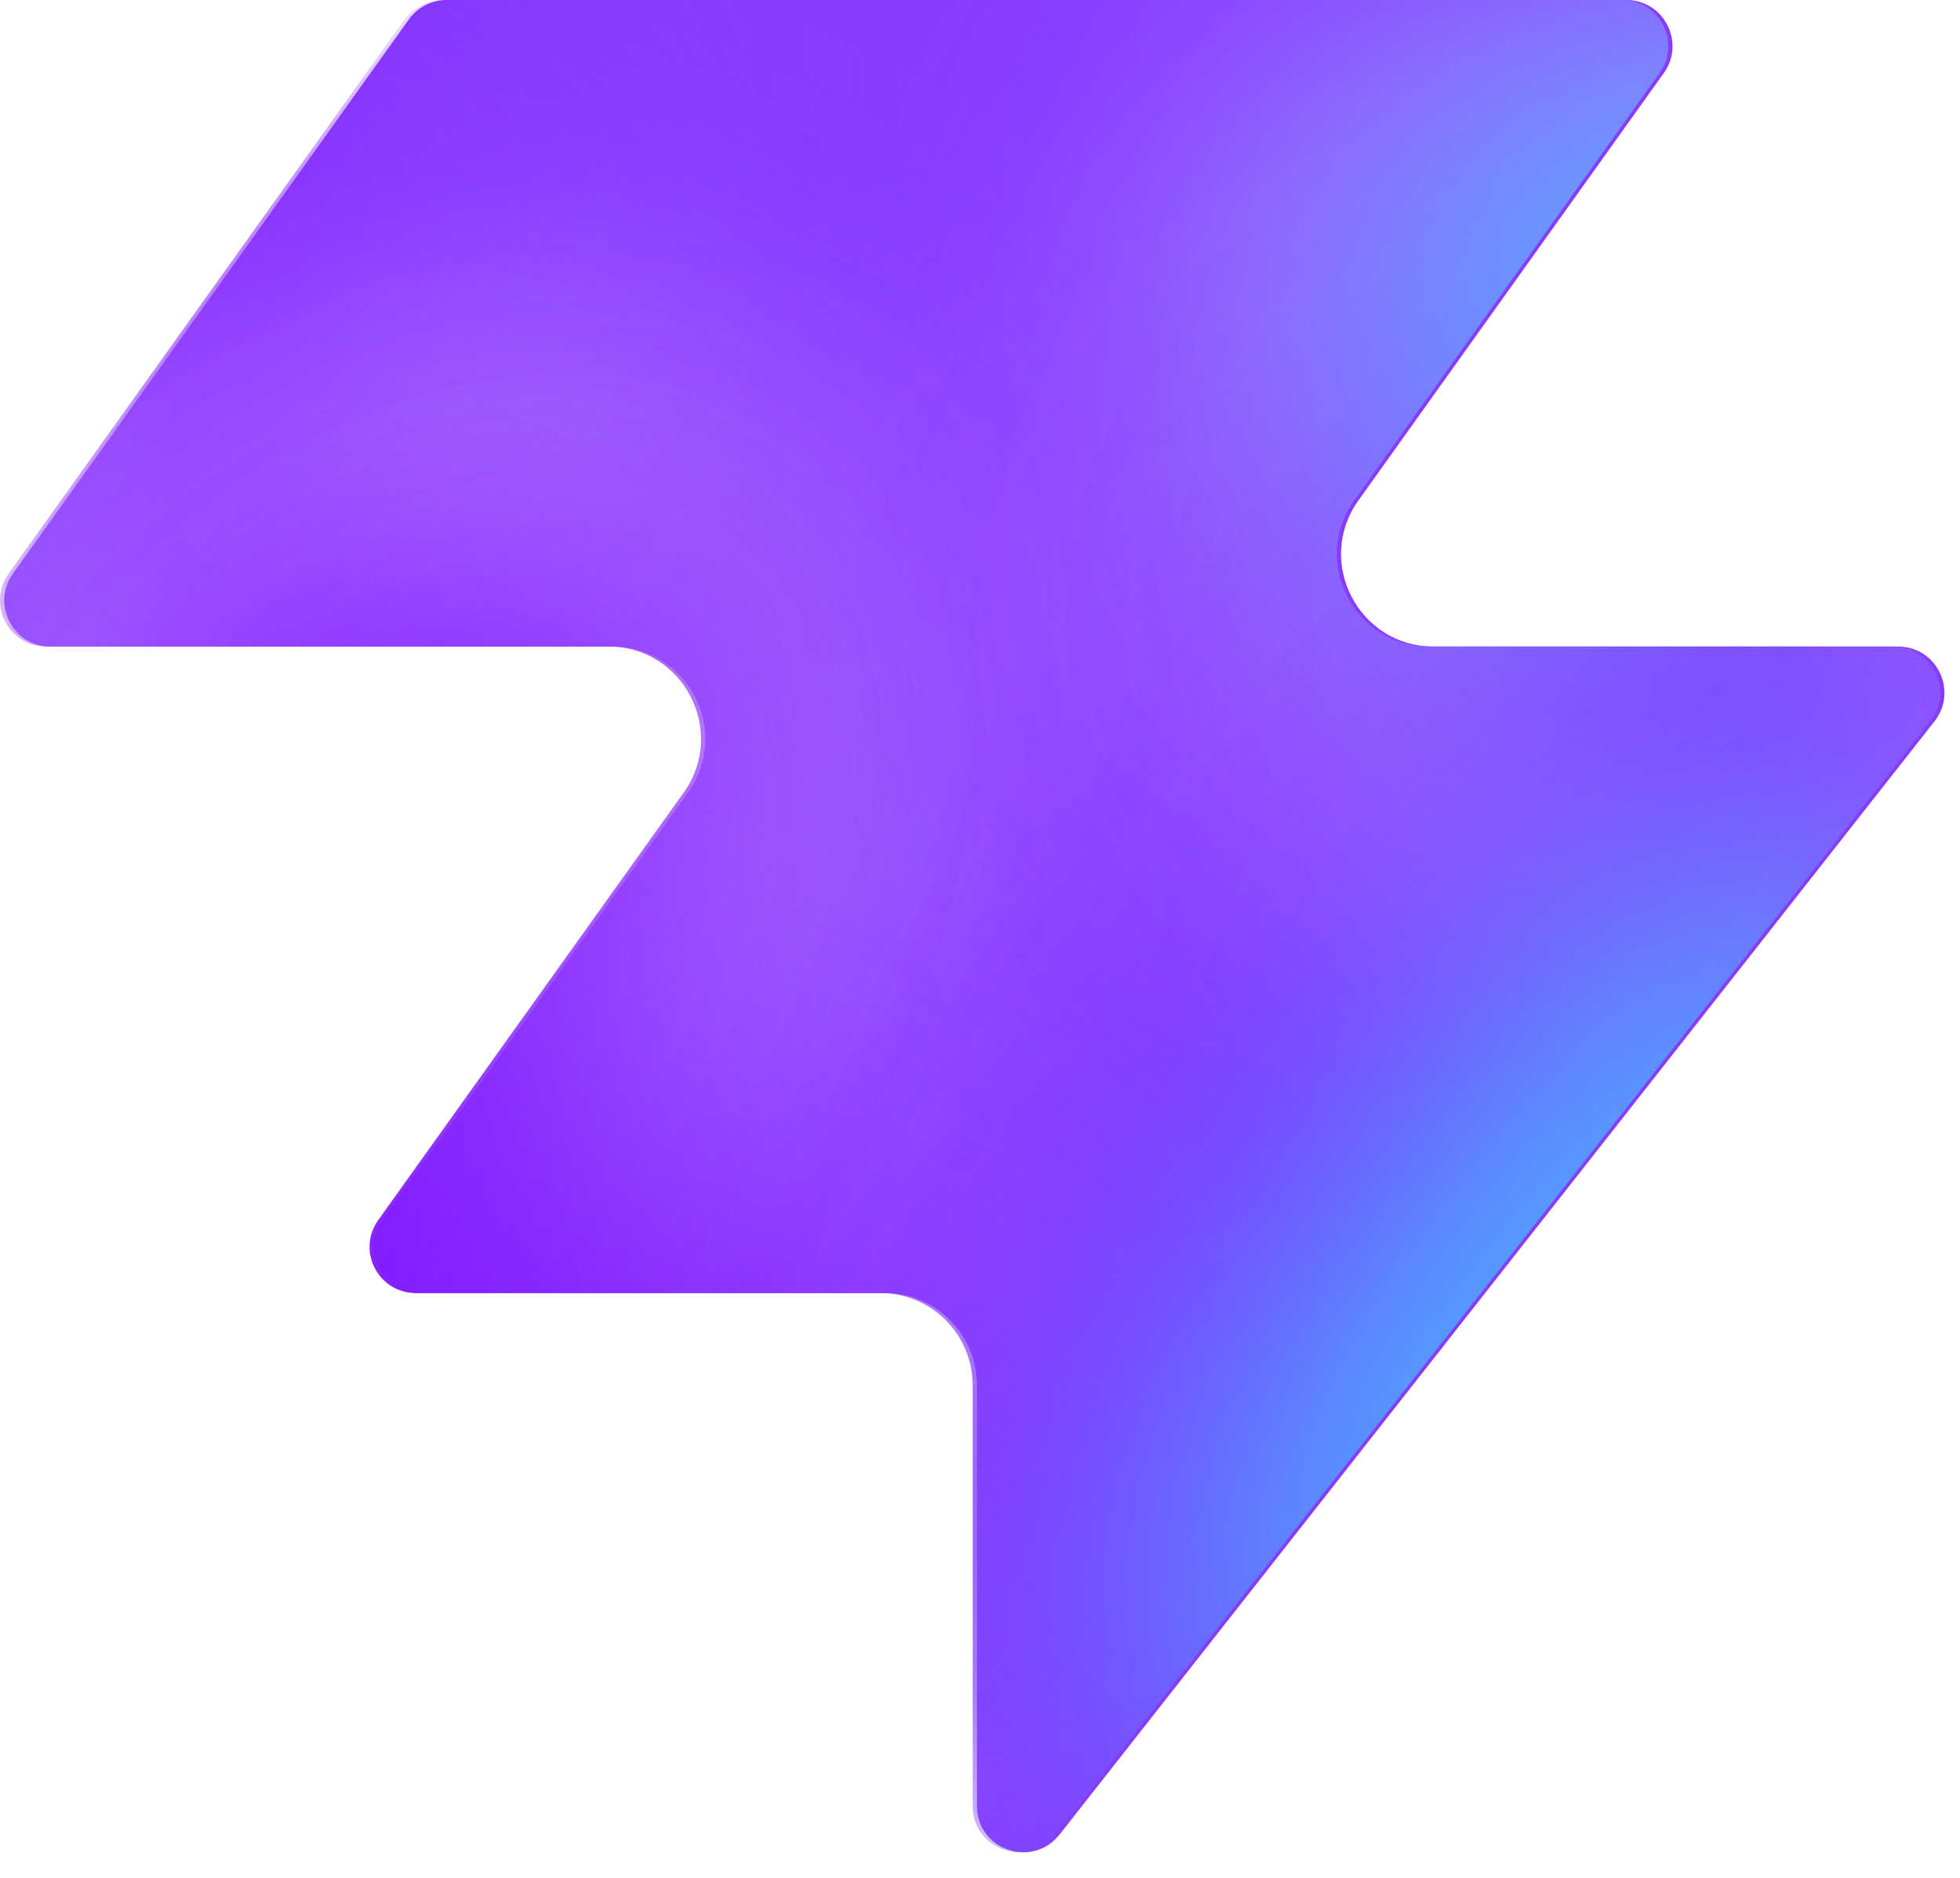
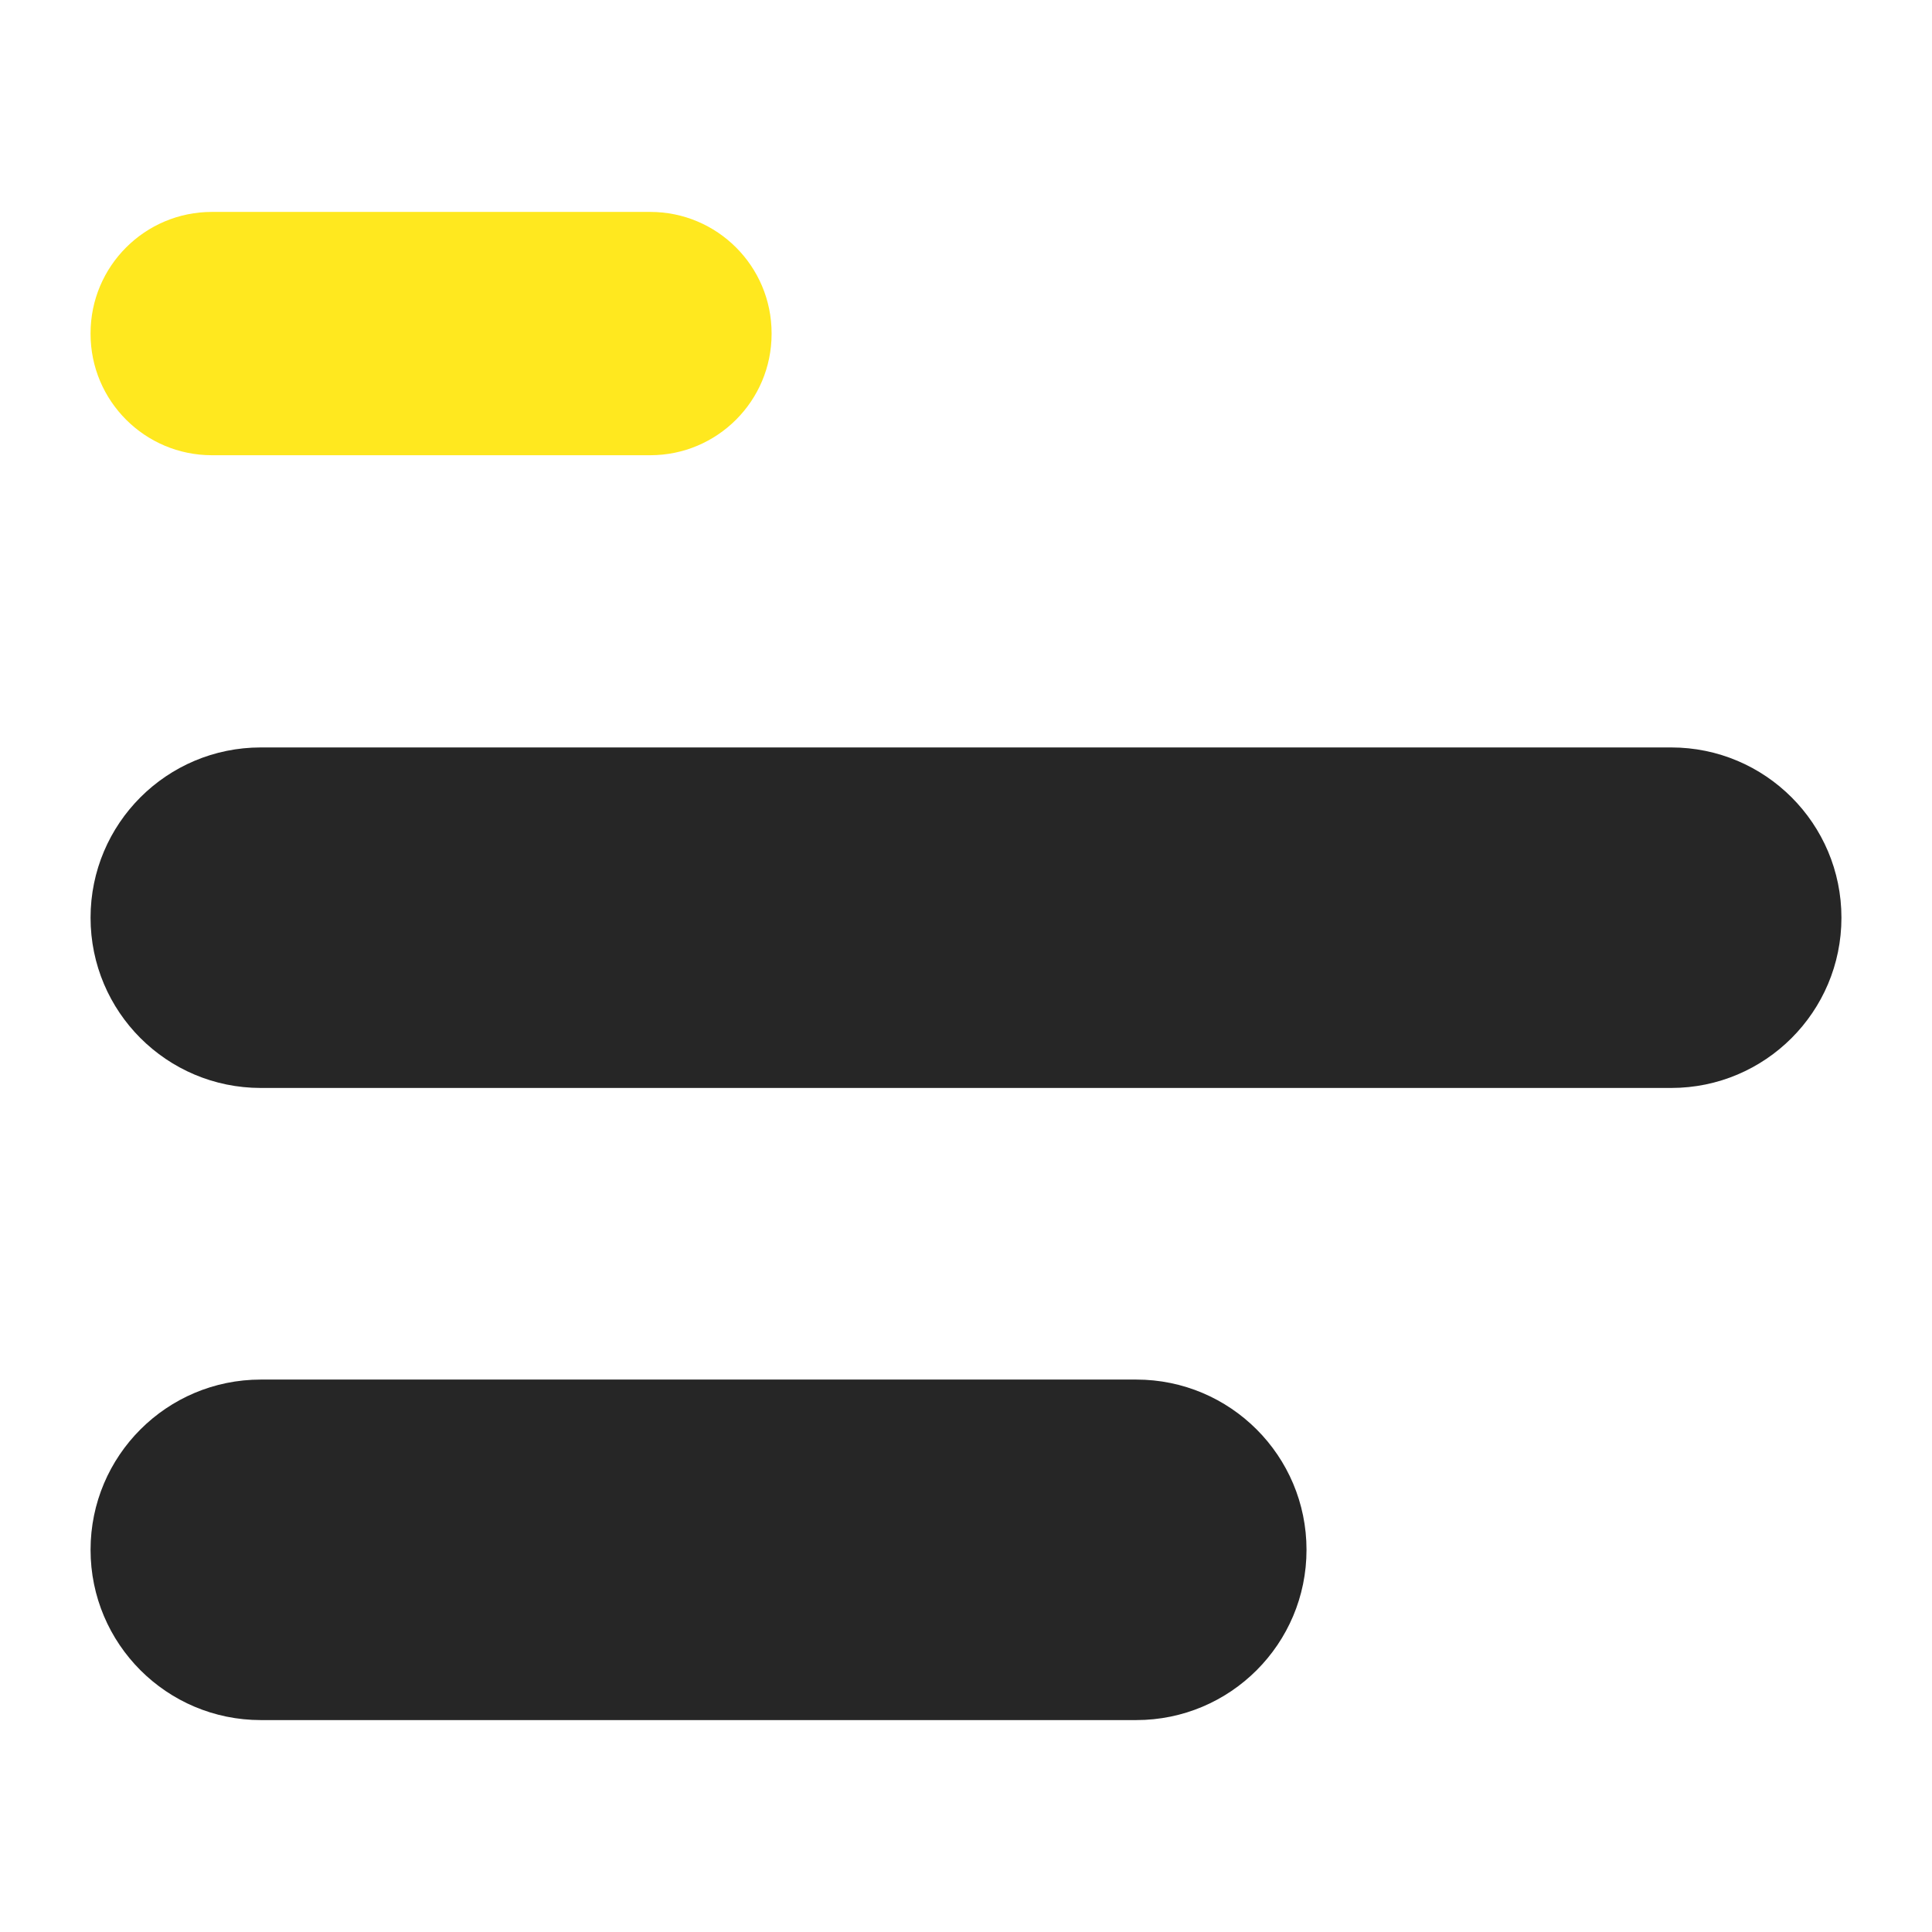
- <svg xmlns="http://www.w3.org/2000/svg" width="48" height="46" fill="none" viewBox="0 0 48 46">
-   <path fill="#863bff" d="M25.946 44.938c-.664.845-2.021.375-2.021-.698V33.937a2.26 2.26 0 0 0-2.262-2.262H10.287c-.92 0-1.456-1.04-.92-1.788l7.48-10.471c1.07-1.497 0-3.578-1.842-3.578H1.237c-.92 0-1.456-1.04-.92-1.788L10.013.474c.214-.297.556-.474.92-.474h28.894c.92 0 1.456 1.04.92 1.788l-7.48 10.471c-1.07 1.498 0 3.579 1.842 3.579h11.377c.943 0 1.473 1.088.89 1.83L25.947 44.94z" style="fill:#863bff;fill:color(display-p3 .525 .23 1);fill-opacity:1" />
-   <mask id="a" width="48" height="46" x="0" y="0" maskUnits="userSpaceOnUse" style="mask-type:alpha">
-     <path fill="#000" d="M25.842 44.938c-.664.844-2.021.375-2.021-.698V33.937a2.26 2.26 0 0 0-2.262-2.262H10.183c-.92 0-1.456-1.04-.92-1.788l7.48-10.471c1.07-1.498 0-3.579-1.842-3.579H1.133c-.92 0-1.456-1.04-.92-1.787L9.91.473c.214-.297.556-.474.92-.474h28.894c.92 0 1.456 1.04.92 1.788l-7.48 10.471c-1.07 1.498 0 3.578 1.842 3.578h11.377c.943 0 1.473 1.088.89 1.832L25.843 44.94z" style="fill:#000;fill-opacity:1" />
-   </mask>
-   <g mask="url(#a)">
-     <g filter="url(#b)">
-       <ellipse cx="5.508" cy="14.704" fill="#ede6ff" rx="5.508" ry="14.704" style="fill:#ede6ff;fill:color(display-p3 .927 .903 1);fill-opacity:1" transform="matrix(.00324 1 1 -.00324 -4.47 31.516)" />
-     </g>
-     <g filter="url(#c)">
-       <ellipse cx="10.399" cy="29.851" fill="#ede6ff" rx="10.399" ry="29.851" style="fill:#ede6ff;fill:color(display-p3 .927 .903 1);fill-opacity:1" transform="matrix(.00324 1 1 -.00324 -39.328 7.883)" />
-     </g>
-     <g filter="url(#d)">
-       <ellipse cx="5.508" cy="30.487" fill="#7e14ff" rx="5.508" ry="30.487" style="fill:#7e14ff;fill:color(display-p3 .492 .077 1);fill-opacity:1" transform="rotate(89.814 -25.913 -14.639)scale(1 -1)" />
-     </g>
-     <g filter="url(#e)">
-       <ellipse cx="5.508" cy="30.599" fill="#7e14ff" rx="5.508" ry="30.599" style="fill:#7e14ff;fill:color(display-p3 .492 .077 1);fill-opacity:1" transform="rotate(89.814 -32.644 -3.334)scale(1 -1)" />
-     </g>
-     <g filter="url(#f)">
-       <ellipse cx="5.508" cy="30.599" fill="#7e14ff" rx="5.508" ry="30.599" style="fill:#7e14ff;fill:color(display-p3 .492 .077 1);fill-opacity:1" transform="matrix(.00324 1 1 -.00324 -34.34 30.47)" />
-     </g>
-     <g filter="url(#g)">
-       <ellipse cx="14.072" cy="22.078" fill="#ede6ff" rx="14.072" ry="22.078" style="fill:#ede6ff;fill:color(display-p3 .927 .903 1);fill-opacity:1" transform="rotate(93.35 24.506 48.493)scale(-1 1)" />
-     </g>
-     <g filter="url(#h)">
-       <ellipse cx="3.47" cy="21.501" fill="#7e14ff" rx="3.47" ry="21.501" style="fill:#7e14ff;fill:color(display-p3 .492 .077 1);fill-opacity:1" transform="rotate(89.009 28.708 47.59)scale(-1 1)" />
-     </g>
-     <g filter="url(#i)">
-       <ellipse cx="3.47" cy="21.501" fill="#7e14ff" rx="3.47" ry="21.501" style="fill:#7e14ff;fill:color(display-p3 .492 .077 1);fill-opacity:1" transform="rotate(89.009 28.708 47.59)scale(-1 1)" />
-     </g>
-     <g filter="url(#j)">
-       <ellipse cx=".387" cy="8.972" fill="#7e14ff" rx="4.407" ry="29.108" style="fill:#7e14ff;fill:color(display-p3 .492 .077 1);fill-opacity:1" transform="rotate(39.51 .387 8.972)" />
-     </g>
-     <g filter="url(#k)">
-       <ellipse cx="47.523" cy="-6.092" fill="#7e14ff" rx="4.407" ry="29.108" style="fill:#7e14ff;fill:color(display-p3 .492 .077 1);fill-opacity:1" transform="rotate(37.892 47.523 -6.092)" />
-     </g>
-     <g filter="url(#l)">
-       <ellipse cx="41.412" cy="6.333" fill="#47bfff" rx="5.971" ry="9.665" style="fill:#47bfff;fill:color(display-p3 .28 .748 1);fill-opacity:1" transform="rotate(37.892 41.412 6.333)" />
-     </g>
-     <g filter="url(#m)">
-       <ellipse cx="-1.879" cy="38.332" fill="#7e14ff" rx="4.407" ry="29.108" style="fill:#7e14ff;fill:color(display-p3 .492 .077 1);fill-opacity:1" transform="rotate(37.892 -1.88 38.332)" />
-     </g>
-     <g filter="url(#n)">
-       <ellipse cx="-1.879" cy="38.332" fill="#7e14ff" rx="4.407" ry="29.108" style="fill:#7e14ff;fill:color(display-p3 .492 .077 1);fill-opacity:1" transform="rotate(37.892 -1.88 38.332)" />
-     </g>
-     <g filter="url(#o)">
-       <ellipse cx="35.651" cy="29.907" fill="#7e14ff" rx="4.407" ry="29.108" style="fill:#7e14ff;fill:color(display-p3 .492 .077 1);fill-opacity:1" transform="rotate(37.892 35.651 29.907)" />
-     </g>
-     <g filter="url(#p)">
-       <ellipse cx="38.418" cy="32.4" fill="#47bfff" rx="5.971" ry="15.297" style="fill:#47bfff;fill:color(display-p3 .28 .748 1);fill-opacity:1" transform="rotate(37.892 38.418 32.4)" />
-     </g>
-   </g>
-   <defs>
-     <filter id="b" width="60.045" height="41.654" x="-19.77" y="16.149" color-interpolation-filters="sRGB" filterUnits="userSpaceOnUse">
-       <feFlood flood-opacity="0" result="BackgroundImageFix" />
-       <feBlend in="SourceGraphic" in2="BackgroundImageFix" result="shape" />
-       <feGaussianBlur result="effect1_foregroundBlur_2002_17158" stdDeviation="7.659" />
-     </filter>
-     <filter id="c" width="90.34" height="51.437" x="-54.613" y="-7.533" color-interpolation-filters="sRGB" filterUnits="userSpaceOnUse">
-       <feFlood flood-opacity="0" result="BackgroundImageFix" />
-       <feBlend in="SourceGraphic" in2="BackgroundImageFix" result="shape" />
-       <feGaussianBlur result="effect1_foregroundBlur_2002_17158" stdDeviation="7.659" />
-     </filter>
-     <filter id="d" width="79.355" height="29.4" x="-49.64" y="2.03" color-interpolation-filters="sRGB" filterUnits="userSpaceOnUse">
-       <feFlood flood-opacity="0" result="BackgroundImageFix" />
-       <feBlend in="SourceGraphic" in2="BackgroundImageFix" result="shape" />
-       <feGaussianBlur result="effect1_foregroundBlur_2002_17158" stdDeviation="4.596" />
-     </filter>
-     <filter id="e" width="79.579" height="29.4" x="-45.045" y="20.029" color-interpolation-filters="sRGB" filterUnits="userSpaceOnUse">
-       <feFlood flood-opacity="0" result="BackgroundImageFix" />
-       <feBlend in="SourceGraphic" in2="BackgroundImageFix" result="shape" />
-       <feGaussianBlur result="effect1_foregroundBlur_2002_17158" stdDeviation="4.596" />
-     </filter>
-     <filter id="f" width="79.579" height="29.4" x="-43.513" y="21.178" color-interpolation-filters="sRGB" filterUnits="userSpaceOnUse">
-       <feFlood flood-opacity="0" result="BackgroundImageFix" />
-       <feBlend in="SourceGraphic" in2="BackgroundImageFix" result="shape" />
-       <feGaussianBlur result="effect1_foregroundBlur_2002_17158" stdDeviation="4.596" />
-     </filter>
-     <filter id="g" width="74.749" height="58.852" x="15.756" y="-17.901" color-interpolation-filters="sRGB" filterUnits="userSpaceOnUse">
-       <feFlood flood-opacity="0" result="BackgroundImageFix" />
-       <feBlend in="SourceGraphic" in2="BackgroundImageFix" result="shape" />
-       <feGaussianBlur result="effect1_foregroundBlur_2002_17158" stdDeviation="7.659" />
-     </filter>
-     <filter id="h" width="61.377" height="25.362" x="23.548" y="2.284" color-interpolation-filters="sRGB" filterUnits="userSpaceOnUse">
-       <feFlood flood-opacity="0" result="BackgroundImageFix" />
-       <feBlend in="SourceGraphic" in2="BackgroundImageFix" result="shape" />
-       <feGaussianBlur result="effect1_foregroundBlur_2002_17158" stdDeviation="4.596" />
-     </filter>
-     <filter id="i" width="61.377" height="25.362" x="23.548" y="2.284" color-interpolation-filters="sRGB" filterUnits="userSpaceOnUse">
-       <feFlood flood-opacity="0" result="BackgroundImageFix" />
-       <feBlend in="SourceGraphic" in2="BackgroundImageFix" result="shape" />
-       <feGaussianBlur result="effect1_foregroundBlur_2002_17158" stdDeviation="4.596" />
-     </filter>
-     <filter id="j" width="56.045" height="63.649" x="-27.636" y="-22.853" color-interpolation-filters="sRGB" filterUnits="userSpaceOnUse">
-       <feFlood flood-opacity="0" result="BackgroundImageFix" />
-       <feBlend in="SourceGraphic" in2="BackgroundImageFix" result="shape" />
-       <feGaussianBlur result="effect1_foregroundBlur_2002_17158" stdDeviation="4.596" />
-     </filter>
-     <filter id="k" width="54.814" height="64.646" x="20.116" y="-38.415" color-interpolation-filters="sRGB" filterUnits="userSpaceOnUse">
-       <feFlood flood-opacity="0" result="BackgroundImageFix" />
-       <feBlend in="SourceGraphic" in2="BackgroundImageFix" result="shape" />
-       <feGaussianBlur result="effect1_foregroundBlur_2002_17158" stdDeviation="4.596" />
-     </filter>
-     <filter id="l" width="33.541" height="35.313" x="24.641" y="-11.323" color-interpolation-filters="sRGB" filterUnits="userSpaceOnUse">
-       <feFlood flood-opacity="0" result="BackgroundImageFix" />
-       <feBlend in="SourceGraphic" in2="BackgroundImageFix" result="shape" />
-       <feGaussianBlur result="effect1_foregroundBlur_2002_17158" stdDeviation="4.596" />
-     </filter>
-     <filter id="m" width="54.814" height="64.646" x="-29.286" y="6.009" color-interpolation-filters="sRGB" filterUnits="userSpaceOnUse">
-       <feFlood flood-opacity="0" result="BackgroundImageFix" />
-       <feBlend in="SourceGraphic" in2="BackgroundImageFix" result="shape" />
-       <feGaussianBlur result="effect1_foregroundBlur_2002_17158" stdDeviation="4.596" />
-     </filter>
-     <filter id="n" width="54.814" height="64.646" x="-29.286" y="6.009" color-interpolation-filters="sRGB" filterUnits="userSpaceOnUse">
-       <feFlood flood-opacity="0" result="BackgroundImageFix" />
-       <feBlend in="SourceGraphic" in2="BackgroundImageFix" result="shape" />
-       <feGaussianBlur result="effect1_foregroundBlur_2002_17158" stdDeviation="4.596" />
-     </filter>
-     <filter id="o" width="54.814" height="64.646" x="8.244" y="-2.416" color-interpolation-filters="sRGB" filterUnits="userSpaceOnUse">
-       <feFlood flood-opacity="0" result="BackgroundImageFix" />
-       <feBlend in="SourceGraphic" in2="BackgroundImageFix" result="shape" />
-       <feGaussianBlur result="effect1_foregroundBlur_2002_17158" stdDeviation="4.596" />
-     </filter>
-     <filter id="p" width="39.409" height="43.623" x="18.713" y="10.588" color-interpolation-filters="sRGB" filterUnits="userSpaceOnUse">
-       <feFlood flood-opacity="0" result="BackgroundImageFix" />
-       <feBlend in="SourceGraphic" in2="BackgroundImageFix" result="shape" />
-       <feGaussianBlur result="effect1_foregroundBlur_2002_17158" stdDeviation="4.596" />
-     </filter>
-   </defs>
+ <svg xmlns="http://www.w3.org/2000/svg" viewBox="0 0 32 32">
+   <style>
+     .swd-bar { fill: #262626 }
+     .swd-kicker { fill: #ffe81f }
+ 
+     /* --muted-foreground, oklch(0.708 0 0). Deliberately dimmer than the
+        kicker: #ffe81f has a relative luminance of .79, so near-white bars
+        would sit level with it and it would stop reading as an accent. */
+     @media (prefers-color-scheme: dark) {
+       .swd-bar { fill: #a1a1a1 }
+     }
+   </style>
+   <rect class="swd-kicker" x="1.5" y="3.51" width="11.28" height="4.03" rx="2.01" />
+   <rect class="swd-bar" x="1.5" y="12.38" width="29" height="5.64" rx="2.82" />
+   <rect class="swd-bar" x="1.5" y="22.85" width="20.14" height="5.64" rx="2.82" />
</svg>
